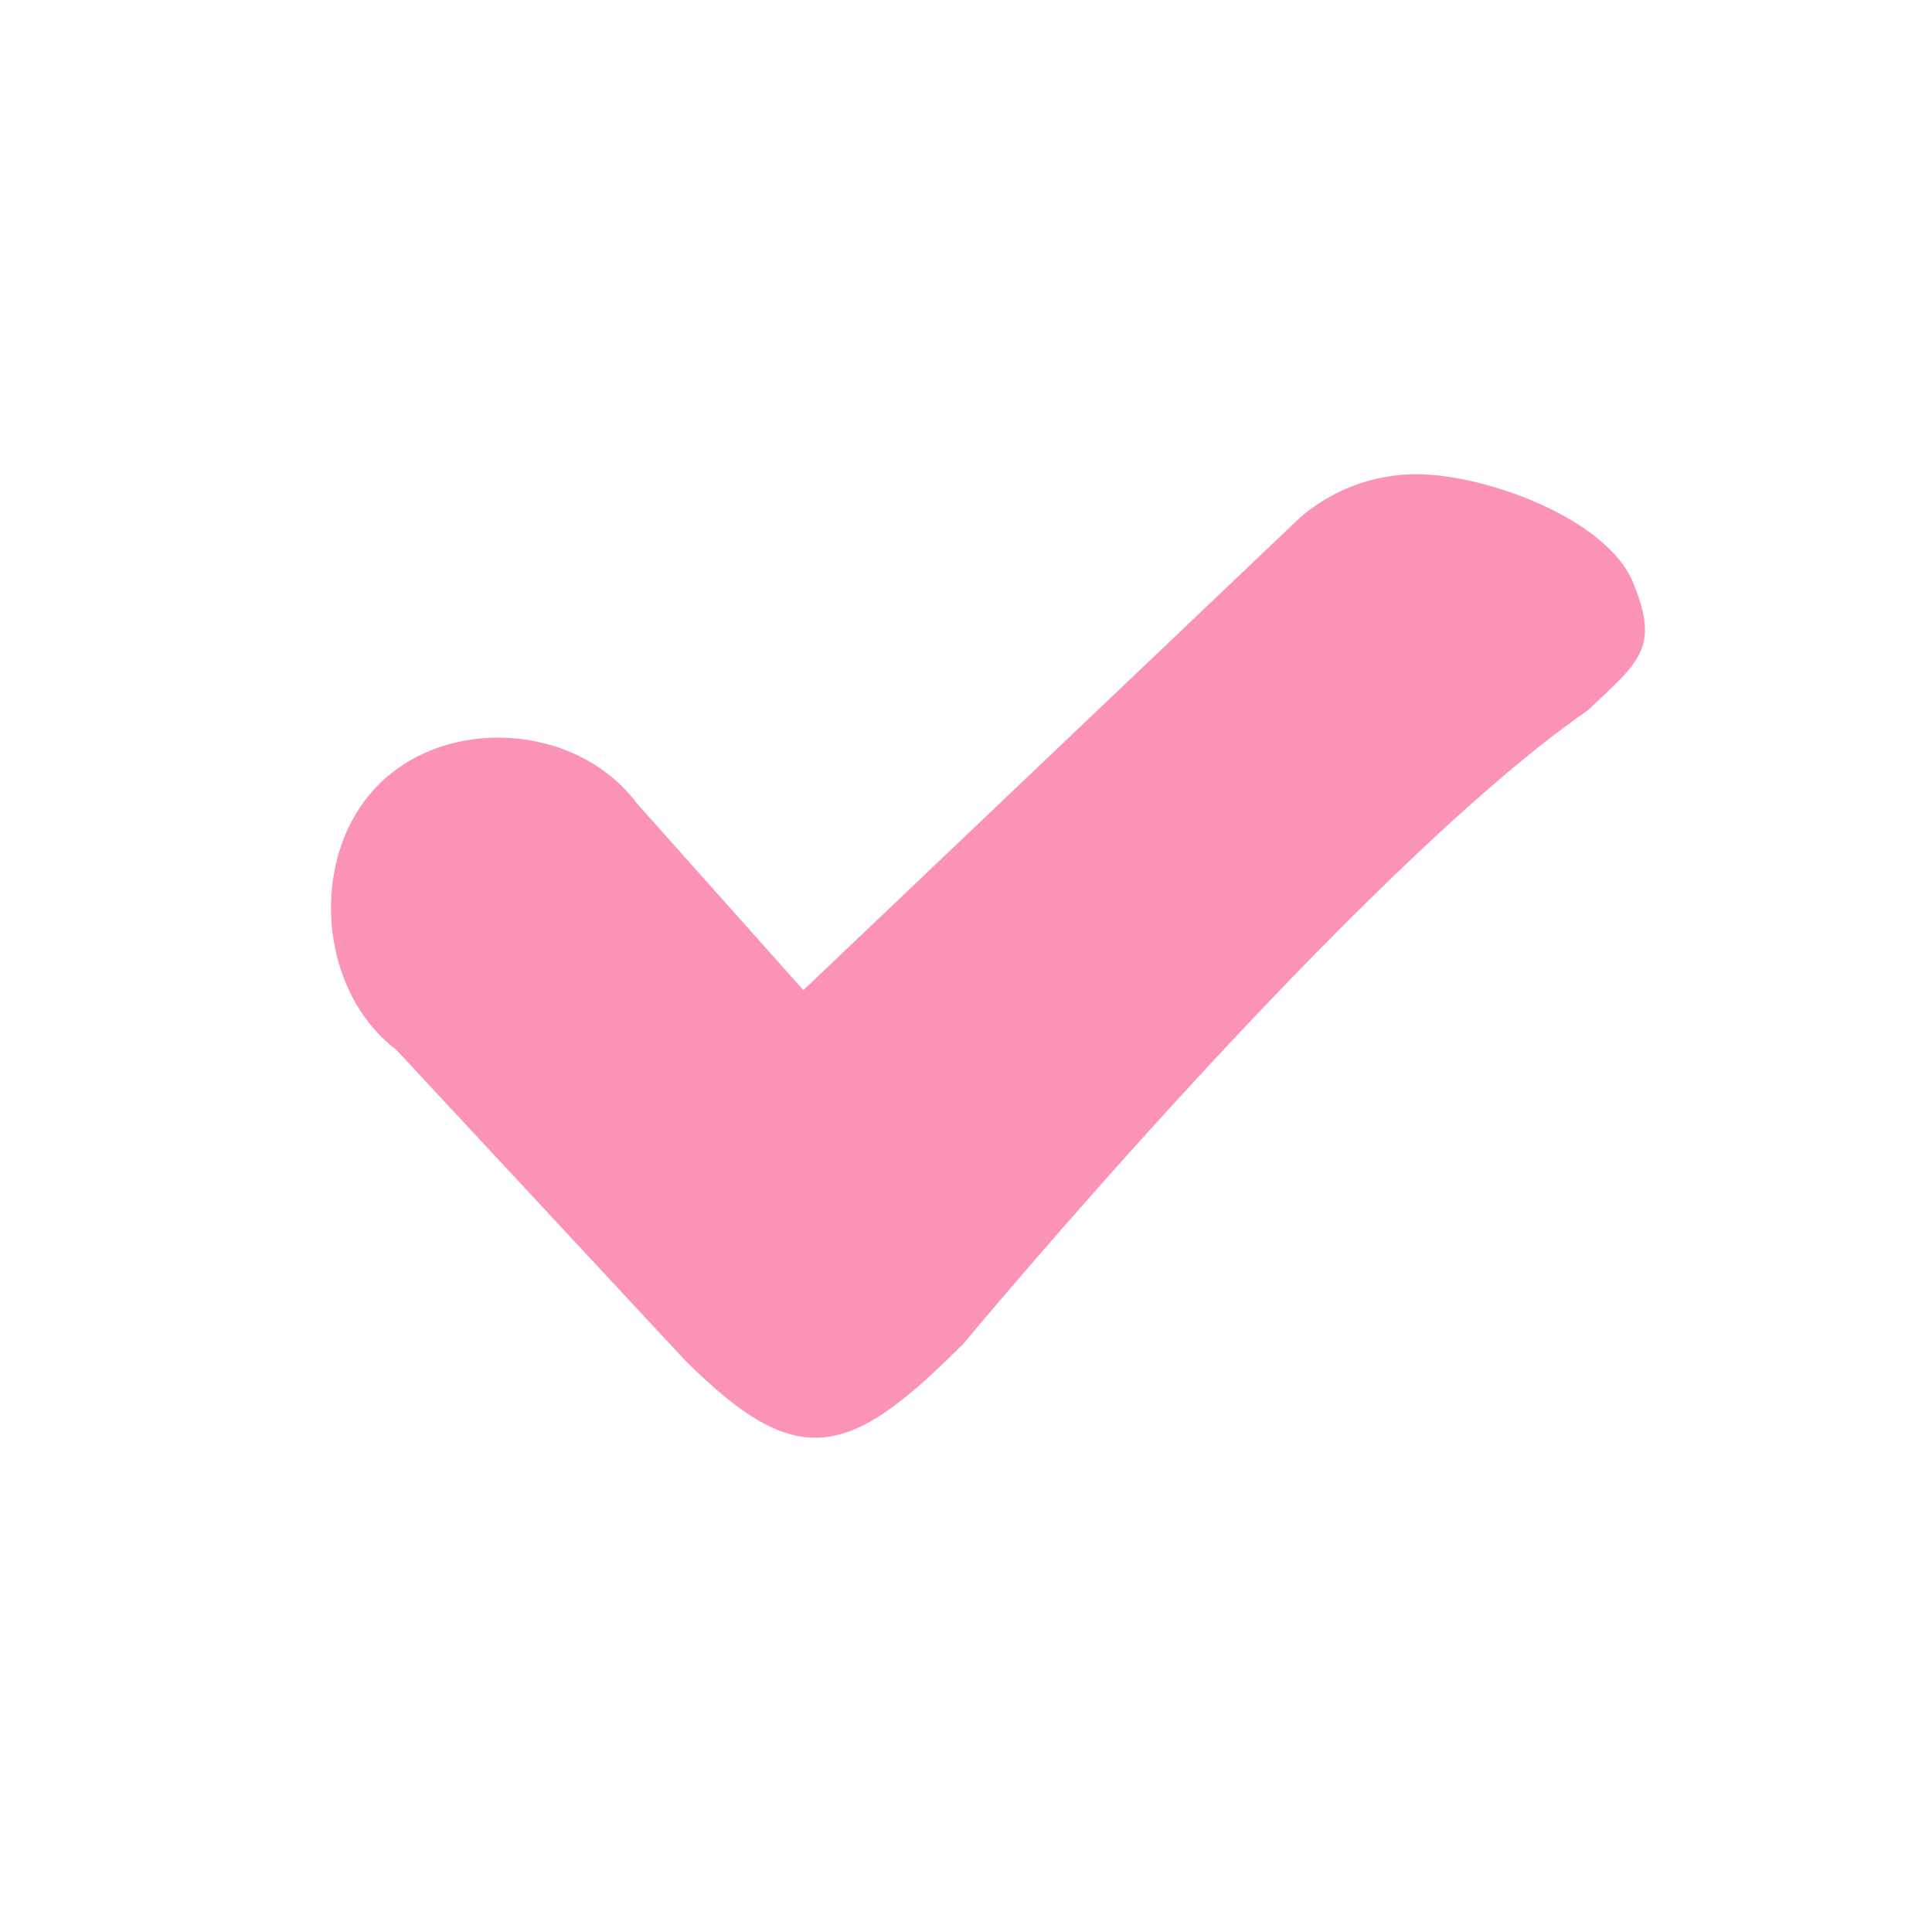
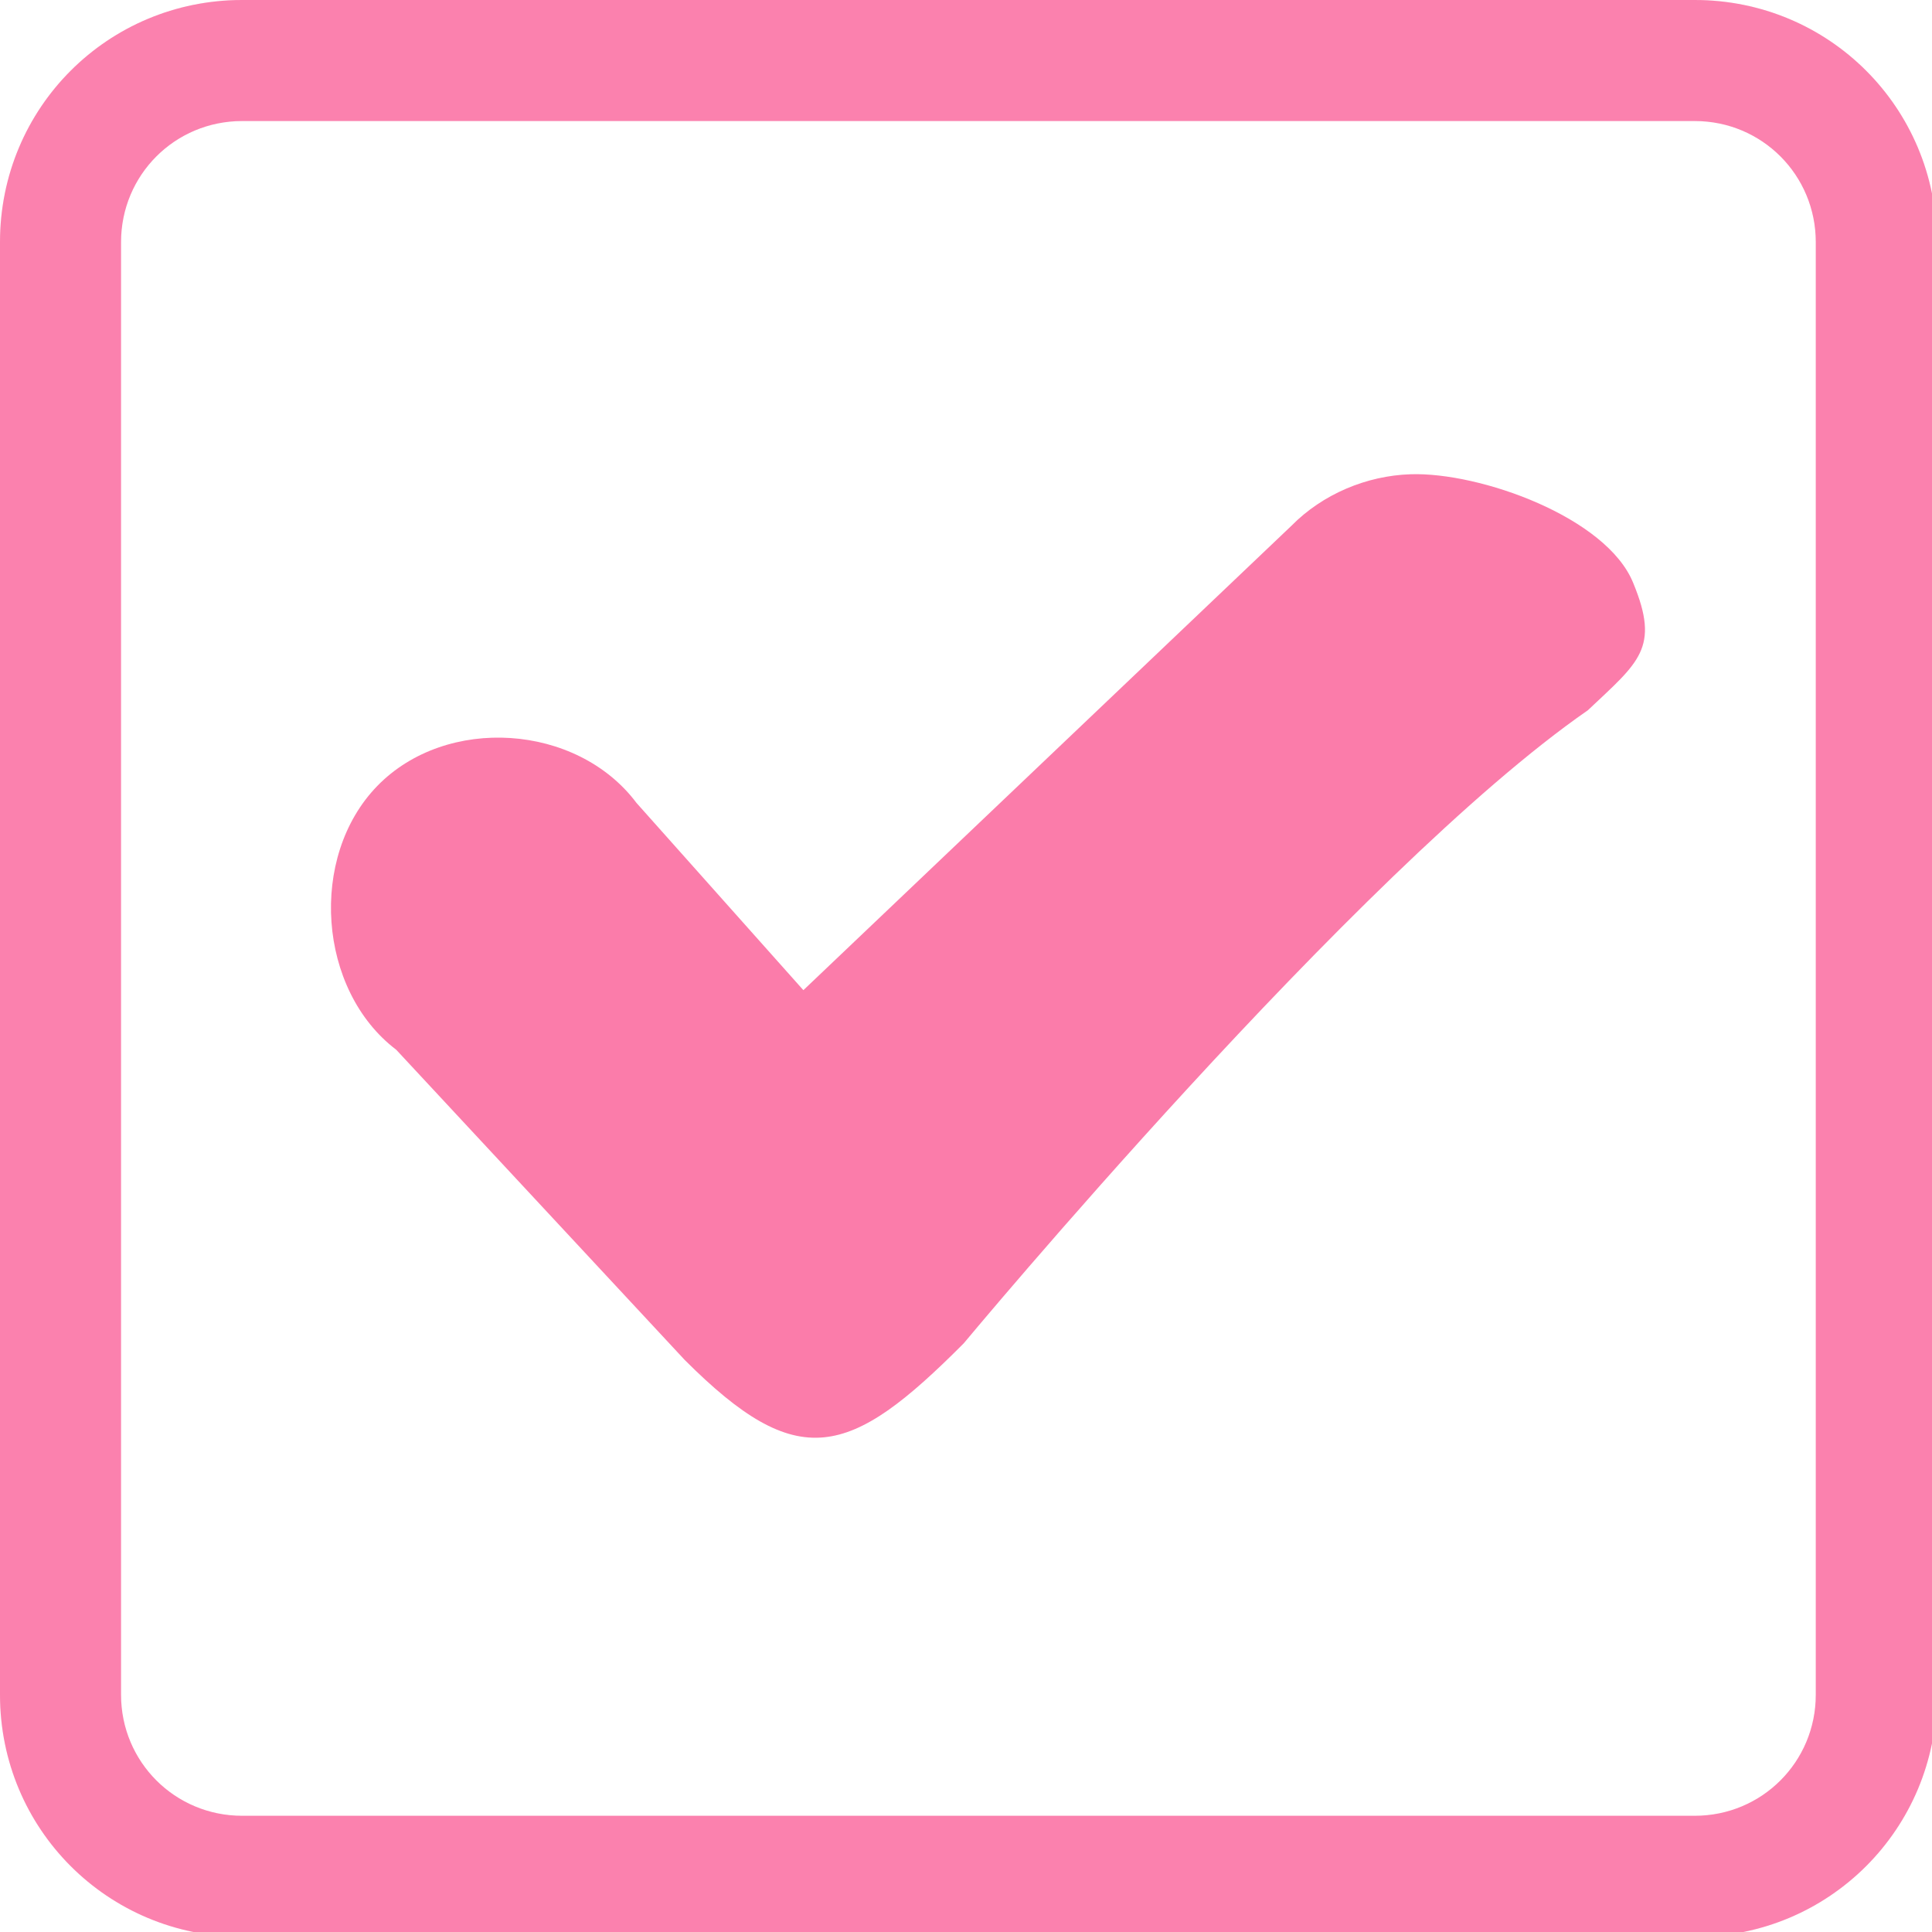
<svg xmlns="http://www.w3.org/2000/svg" width="133pt" height="133pt" viewBox="0 0 133 133" version="1.1">
  <g id="surface1">
-     <path style=" stroke:none;fill-rule:nonzero;fill:#f92672;fill-opacity:0.50;" d="M 97.102 32.648 C 94.074 32.746 91.047 34.016 88.898 36.199 L 55.305 68.164 L 43.816 55.273 C 39.715 49.805 30.73 49.219 25.977 54.102 C 21.223 58.984 21.875 68.164 27.277 72.266 L 47.137 93.621 C 54.949 101.434 58.465 100.391 66.34 92.48 C 66.34 92.48 93.426 59.895 109.309 48.895 C 112.824 45.574 114.289 44.629 112.434 40.137 C 110.613 35.613 101.887 32.488 97.102 32.648 Z M 97.102 32.648 " />
+     <path style=" stroke:none;fill-rule:nonzero;fill:#f92672;fill-opacity:0.5;" d="M 16.668 0 C 7.422 0 0 7.422 0 16.668 L 0 116.668 C 0 125.91 7.422 133.332 16.668 133.332 L 116.668 133.332 C 125.91 133.332 133.332 125.91 133.332 116.668 L 133.332 16.668 C 133.332 7.422 125.91 0 116.668 0 Z M 16.668 8.332 L 116.668 8.332 C 121.289 8.332 125 12.043 125 16.668 L 125 116.668 C 125 121.289 121.289 125 116.668 125 L 16.668 125 C 12.043 125 8.332 121.289 8.332 116.668 L 8.332 16.668 C 8.332 12.043 12.043 8.332 16.668 8.332 Z M 16.668 8.332 " />
+     <path style=" stroke:none;fill-rule:nonzero;fill:#f92672;fill-opacity:0.15;" d="M 16.668 0 C 7.422 0 0 7.422 0 16.668 L 0 116.668 C 0 125.91 7.422 133.332 16.668 133.332 L 116.668 133.332 C 125.91 133.332 133.332 125.91 133.332 116.668 L 133.332 16.668 C 133.332 7.422 125.91 0 116.668 0 Z M 16.668 8.332 L 116.668 8.332 C 121.289 8.332 125 12.043 125 16.668 L 125 116.668 C 125 121.289 121.289 125 116.668 125 L 16.668 125 C 12.043 125 8.332 121.289 8.332 116.668 L 8.332 16.668 C 8.332 12.043 12.043 8.332 16.668 8.332 Z M 16.668 8.332 " />
+     <path style=" stroke:none;fill-rule:nonzero;fill:#f92672;fill-opacity:0.6;" d="M 97.102 32.648 C 94.074 32.746 91.047 34.016 88.898 36.199 L 55.305 68.164 L 43.816 55.273 C 39.715 49.805 30.73 49.219 25.977 54.102 C 21.223 58.984 21.875 68.164 27.277 72.266 L 47.137 93.621 C 54.949 101.434 58.465 100.391 66.34 92.48 C 66.34 92.48 93.426 59.895 109.309 48.895 C 112.824 45.574 114.289 44.629 112.434 40.137 C 110.613 35.613 101.887 32.488 97.102 32.648 Z M 97.102 32.648 " />
  </g>
</svg>
